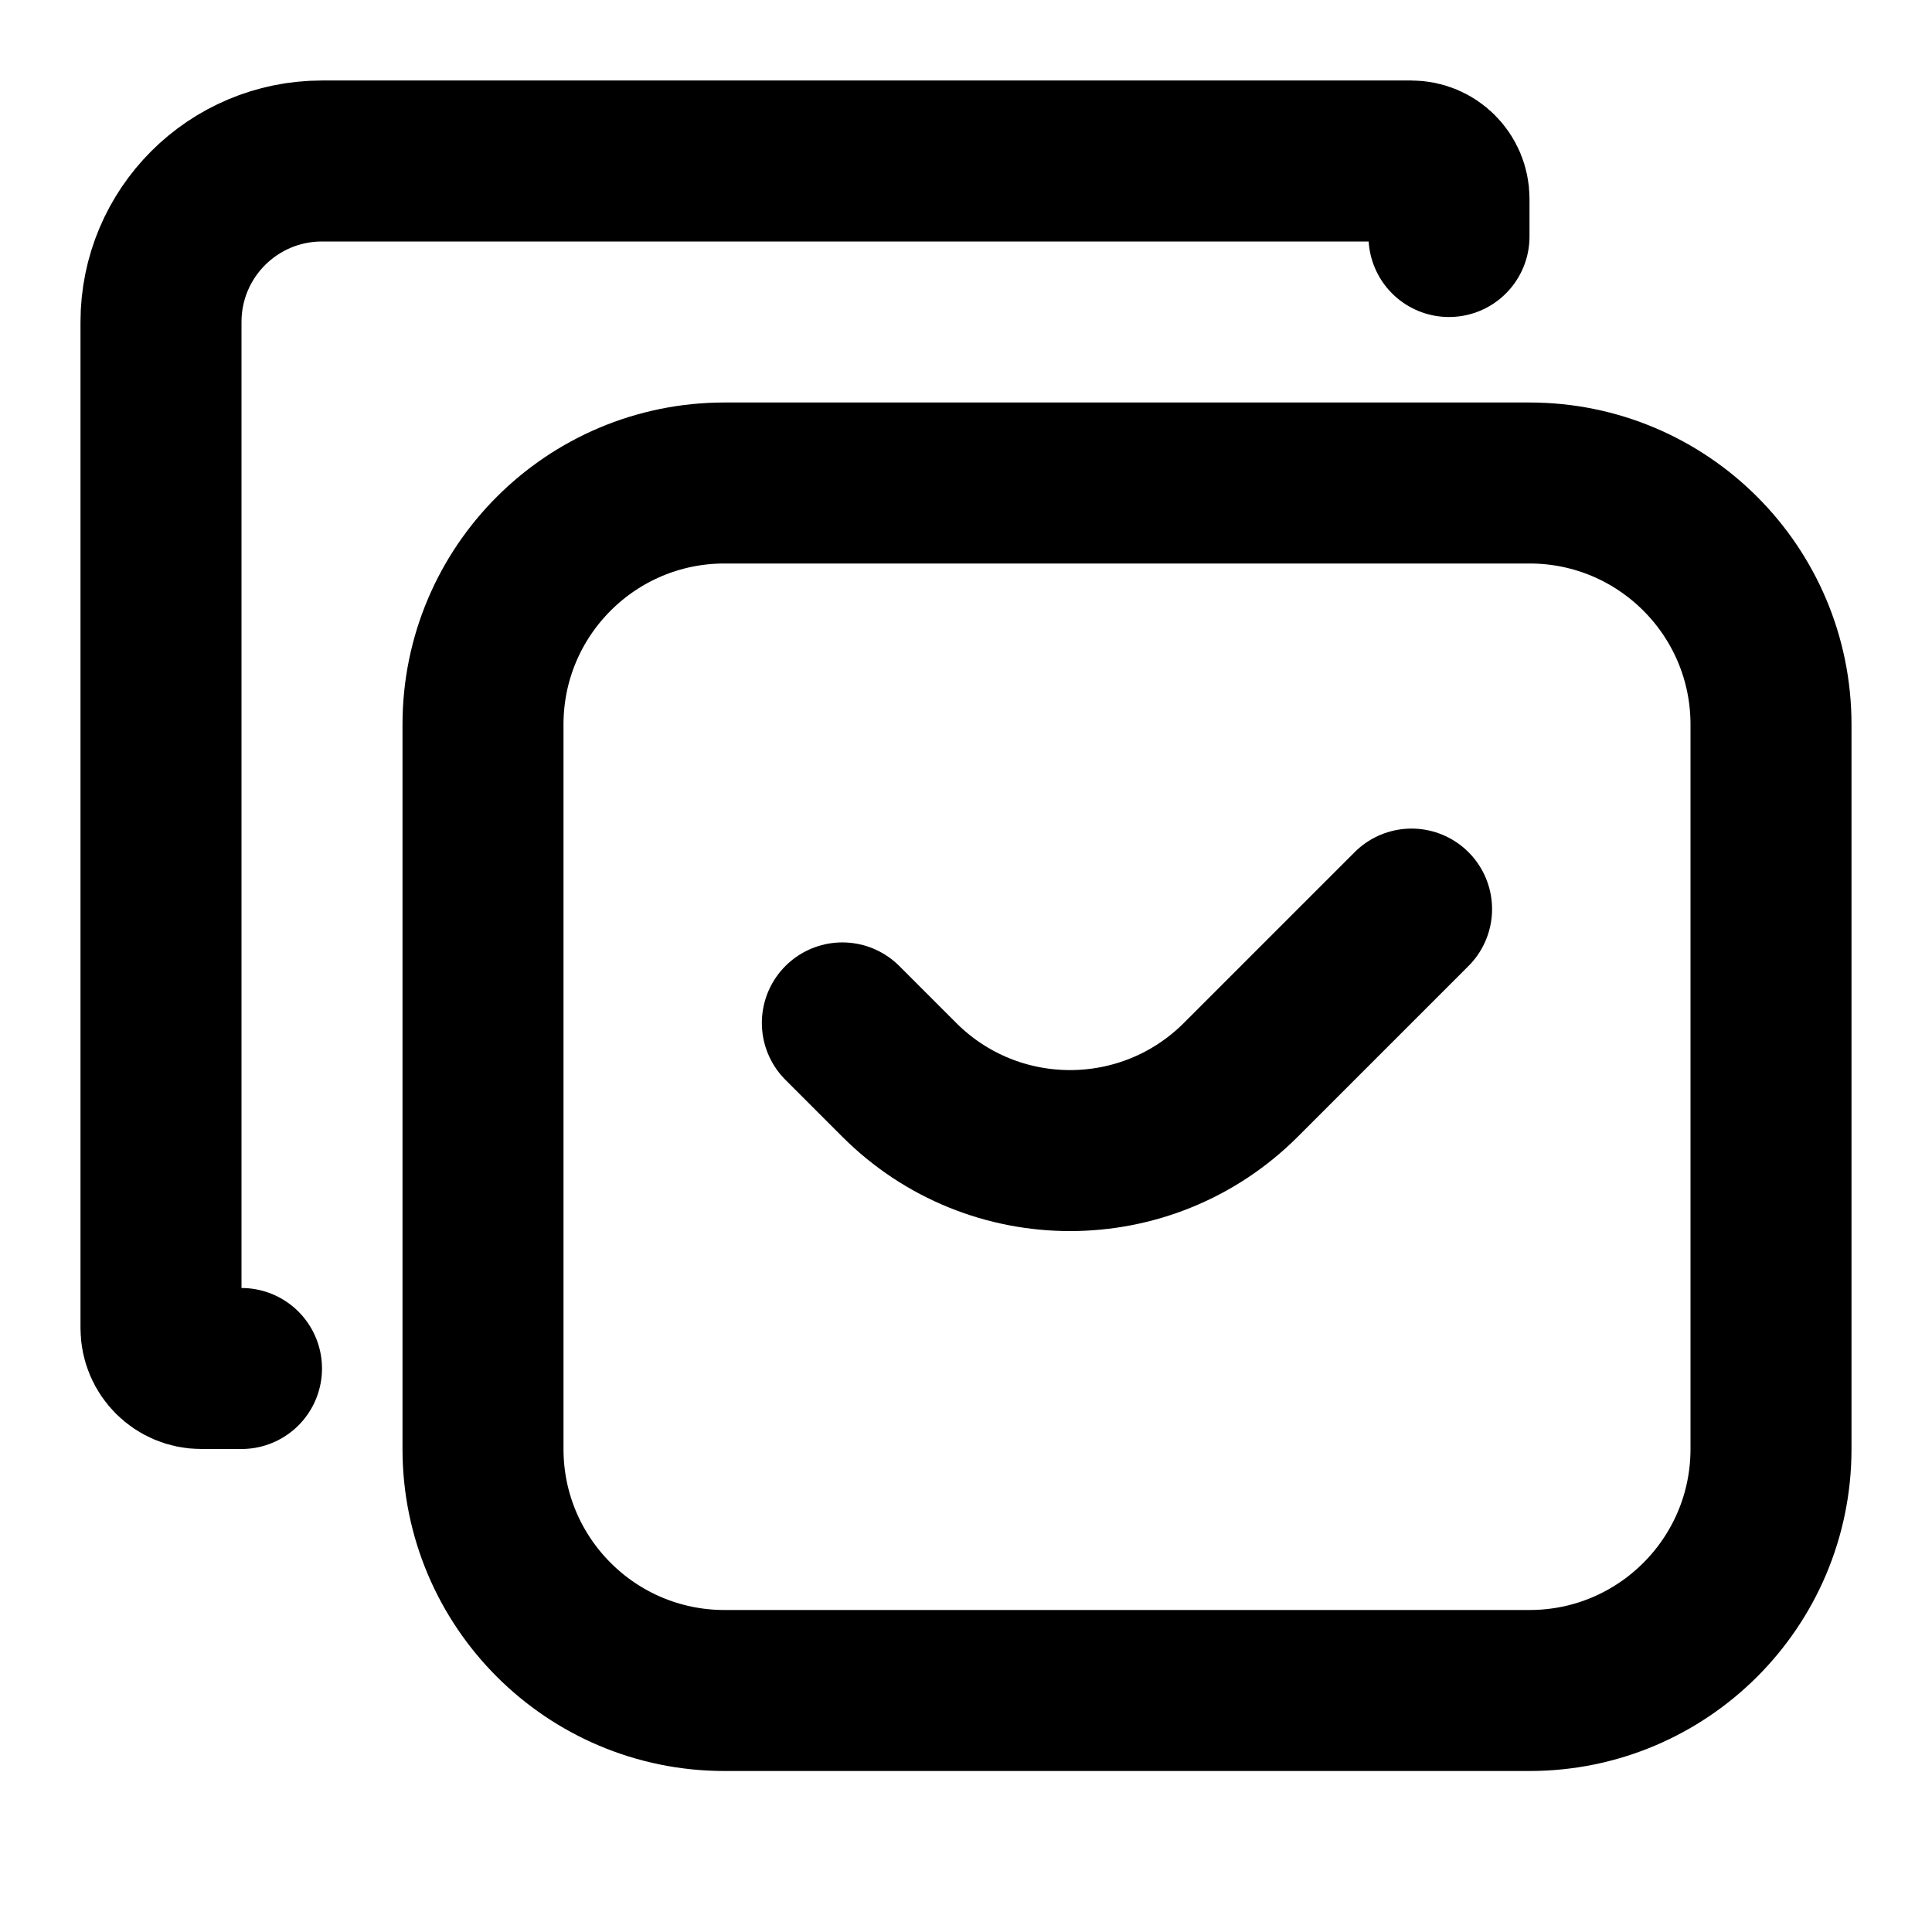
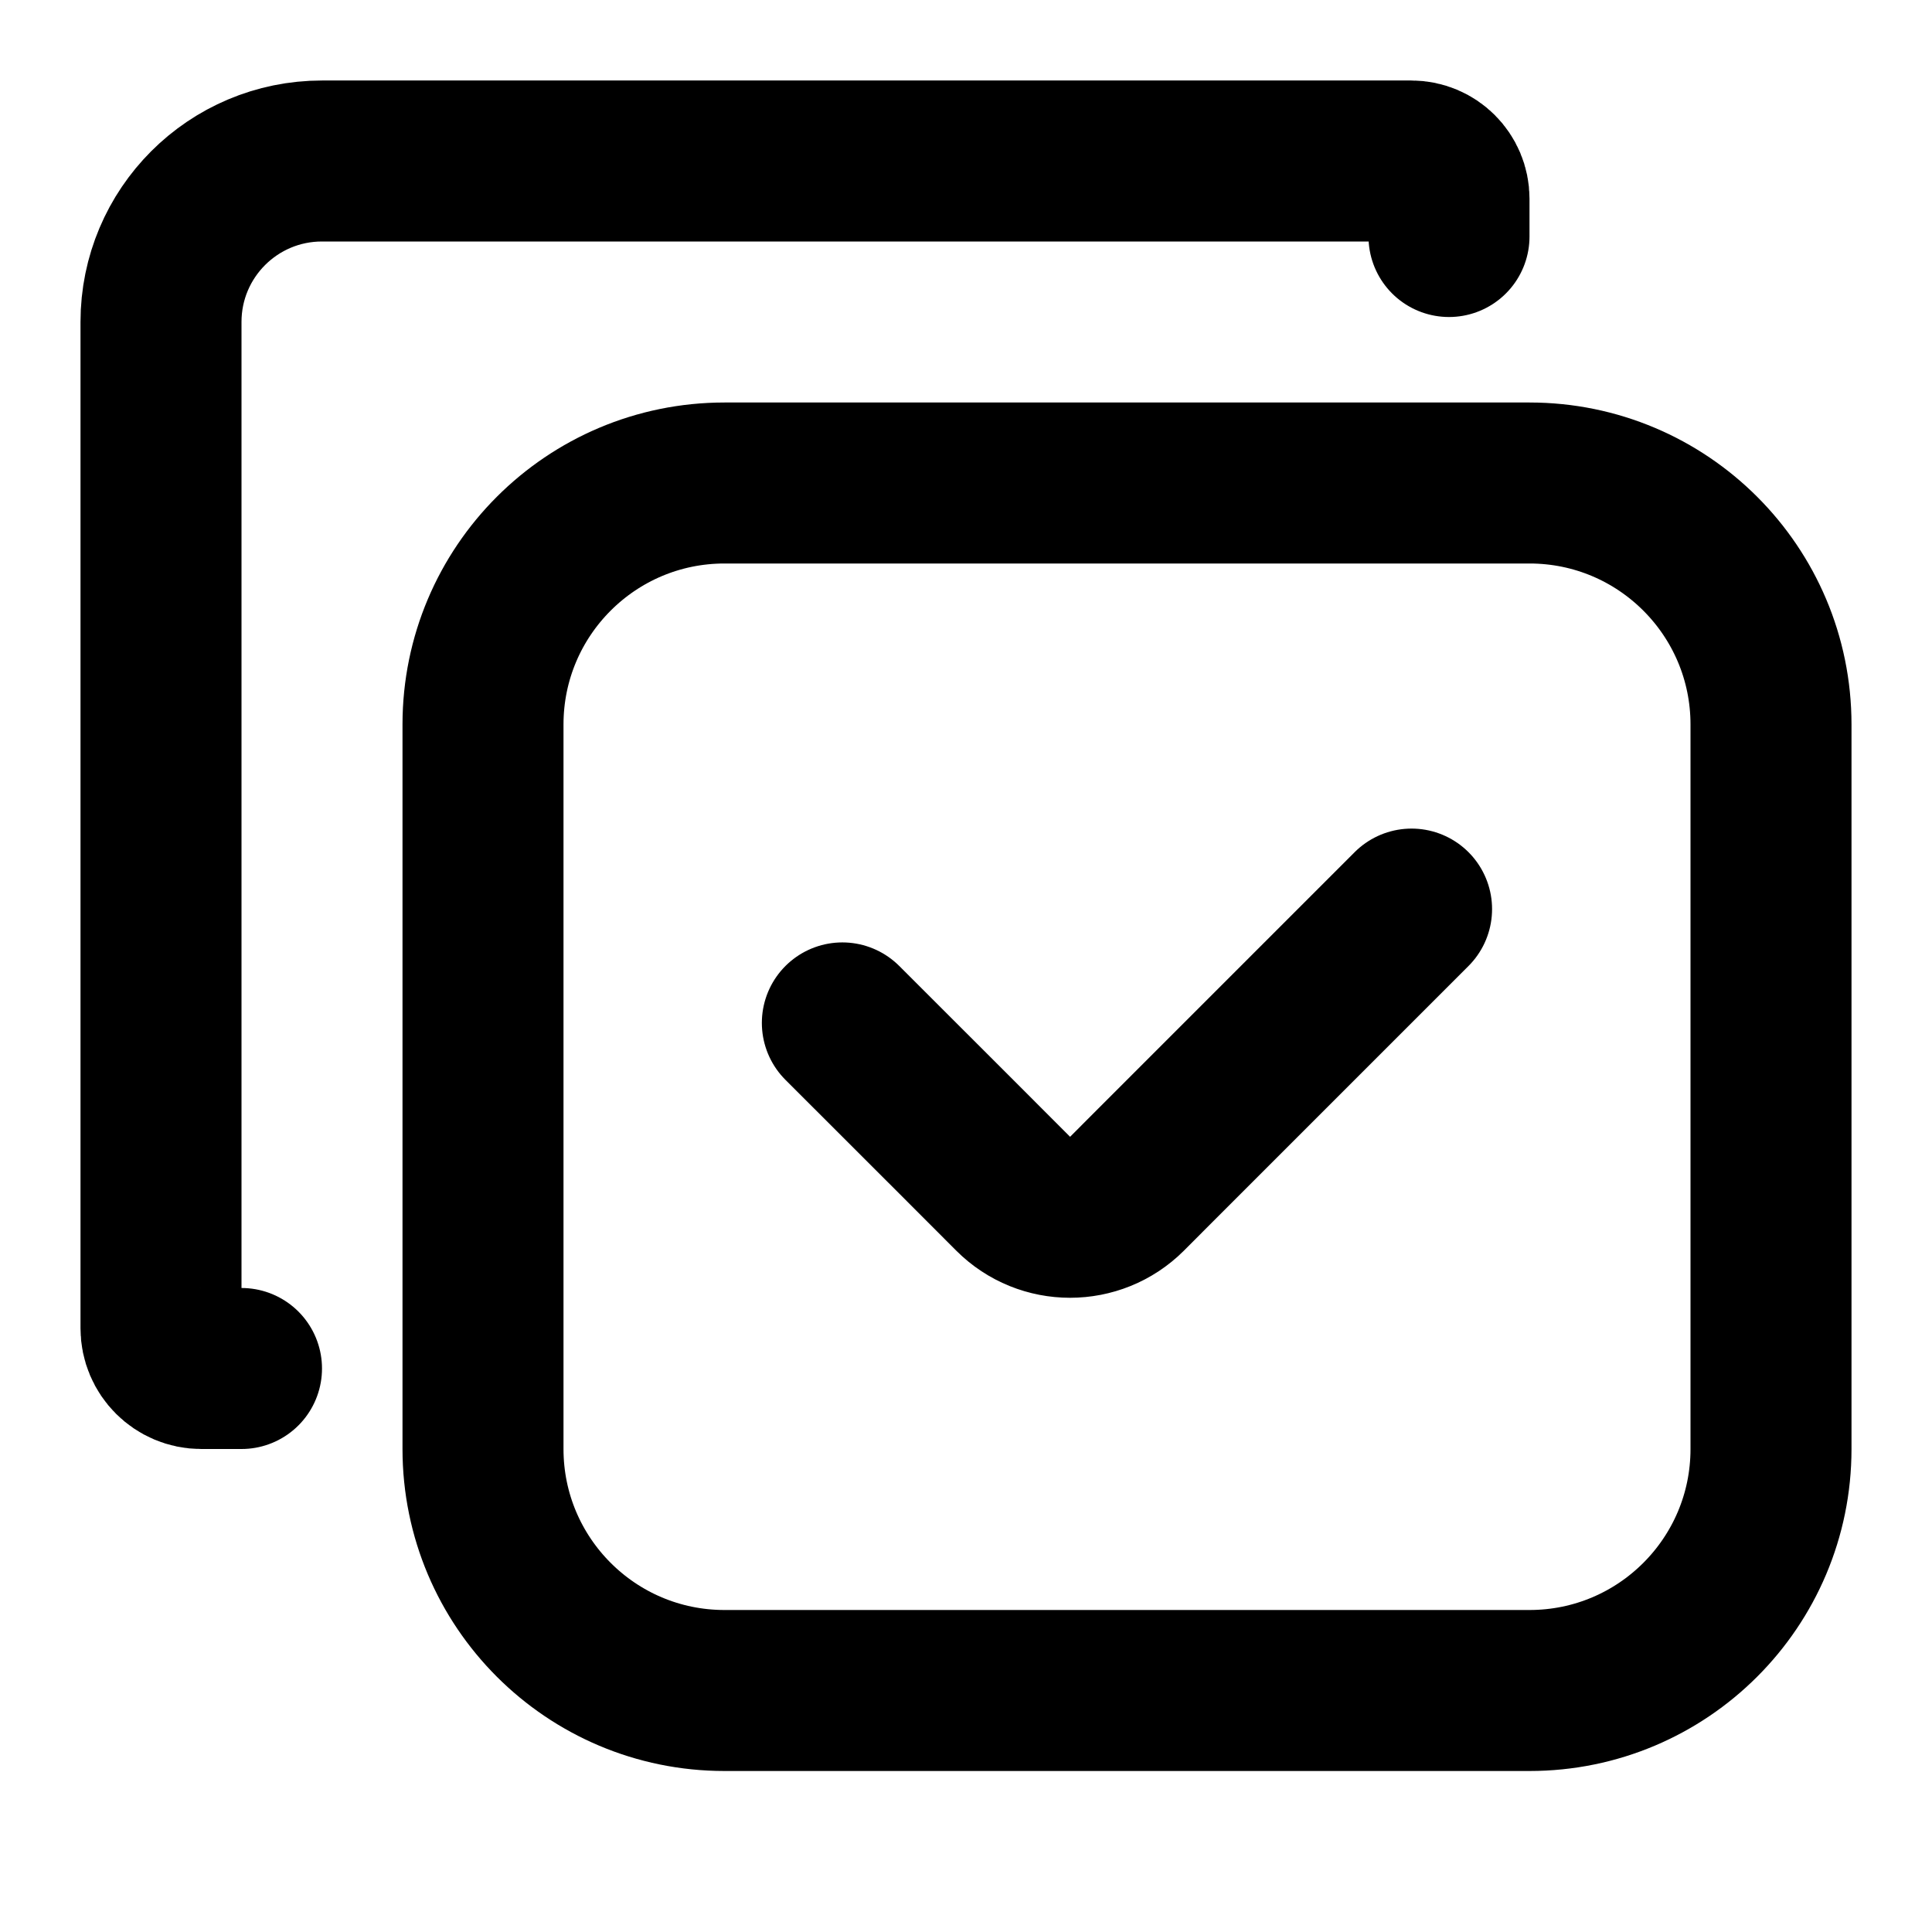
<svg xmlns="http://www.w3.org/2000/svg" width="24" height="24" viewBox="0 0 24 24" fill="none">
-   <path d="M3 17H2.5C2.224 17 2 16.776 2 16.5V4C2 2.895 2.895 2 4 2H17.531C17.79 2 18 2.21 18 2.469V2.938M10.464 12.707L11.171 13.414C12.343 14.586 14.242 14.586 15.414 13.414L17.535 11.293M9 21H19C20.657 21 22 19.657 22 18V9C22 7.343 20.657 6 19 6H9C7.343 6 6 7.343 6 9V18C6 19.657 7.343 21 9 21Z" stroke="black" stroke-width="2" stroke-linecap="round" stroke-linejoin="round" />
+   <path d="M3 17H2.5C2.224 17 2 16.776 2 16.5V4C2 2.895 2.895 2 4 2H17.531C17.79 2 18 2.21 18 2.469V2.938M10.464 12.707L11.879 14.121L12.586 14.829V14.829C12.976 15.219 13.609 15.219 14 14.829L14.353 14.475L15.414 13.414L17.535 11.293M9 21H19C20.657 21 22 19.657 22 18V9C22 7.343 20.657 6 19 6H9C7.343 6 6 7.343 6 9V18C6 19.657 7.343 21 9 21Z" stroke="black" stroke-width="2" stroke-linecap="round" stroke-linejoin="round" />
</svg>
